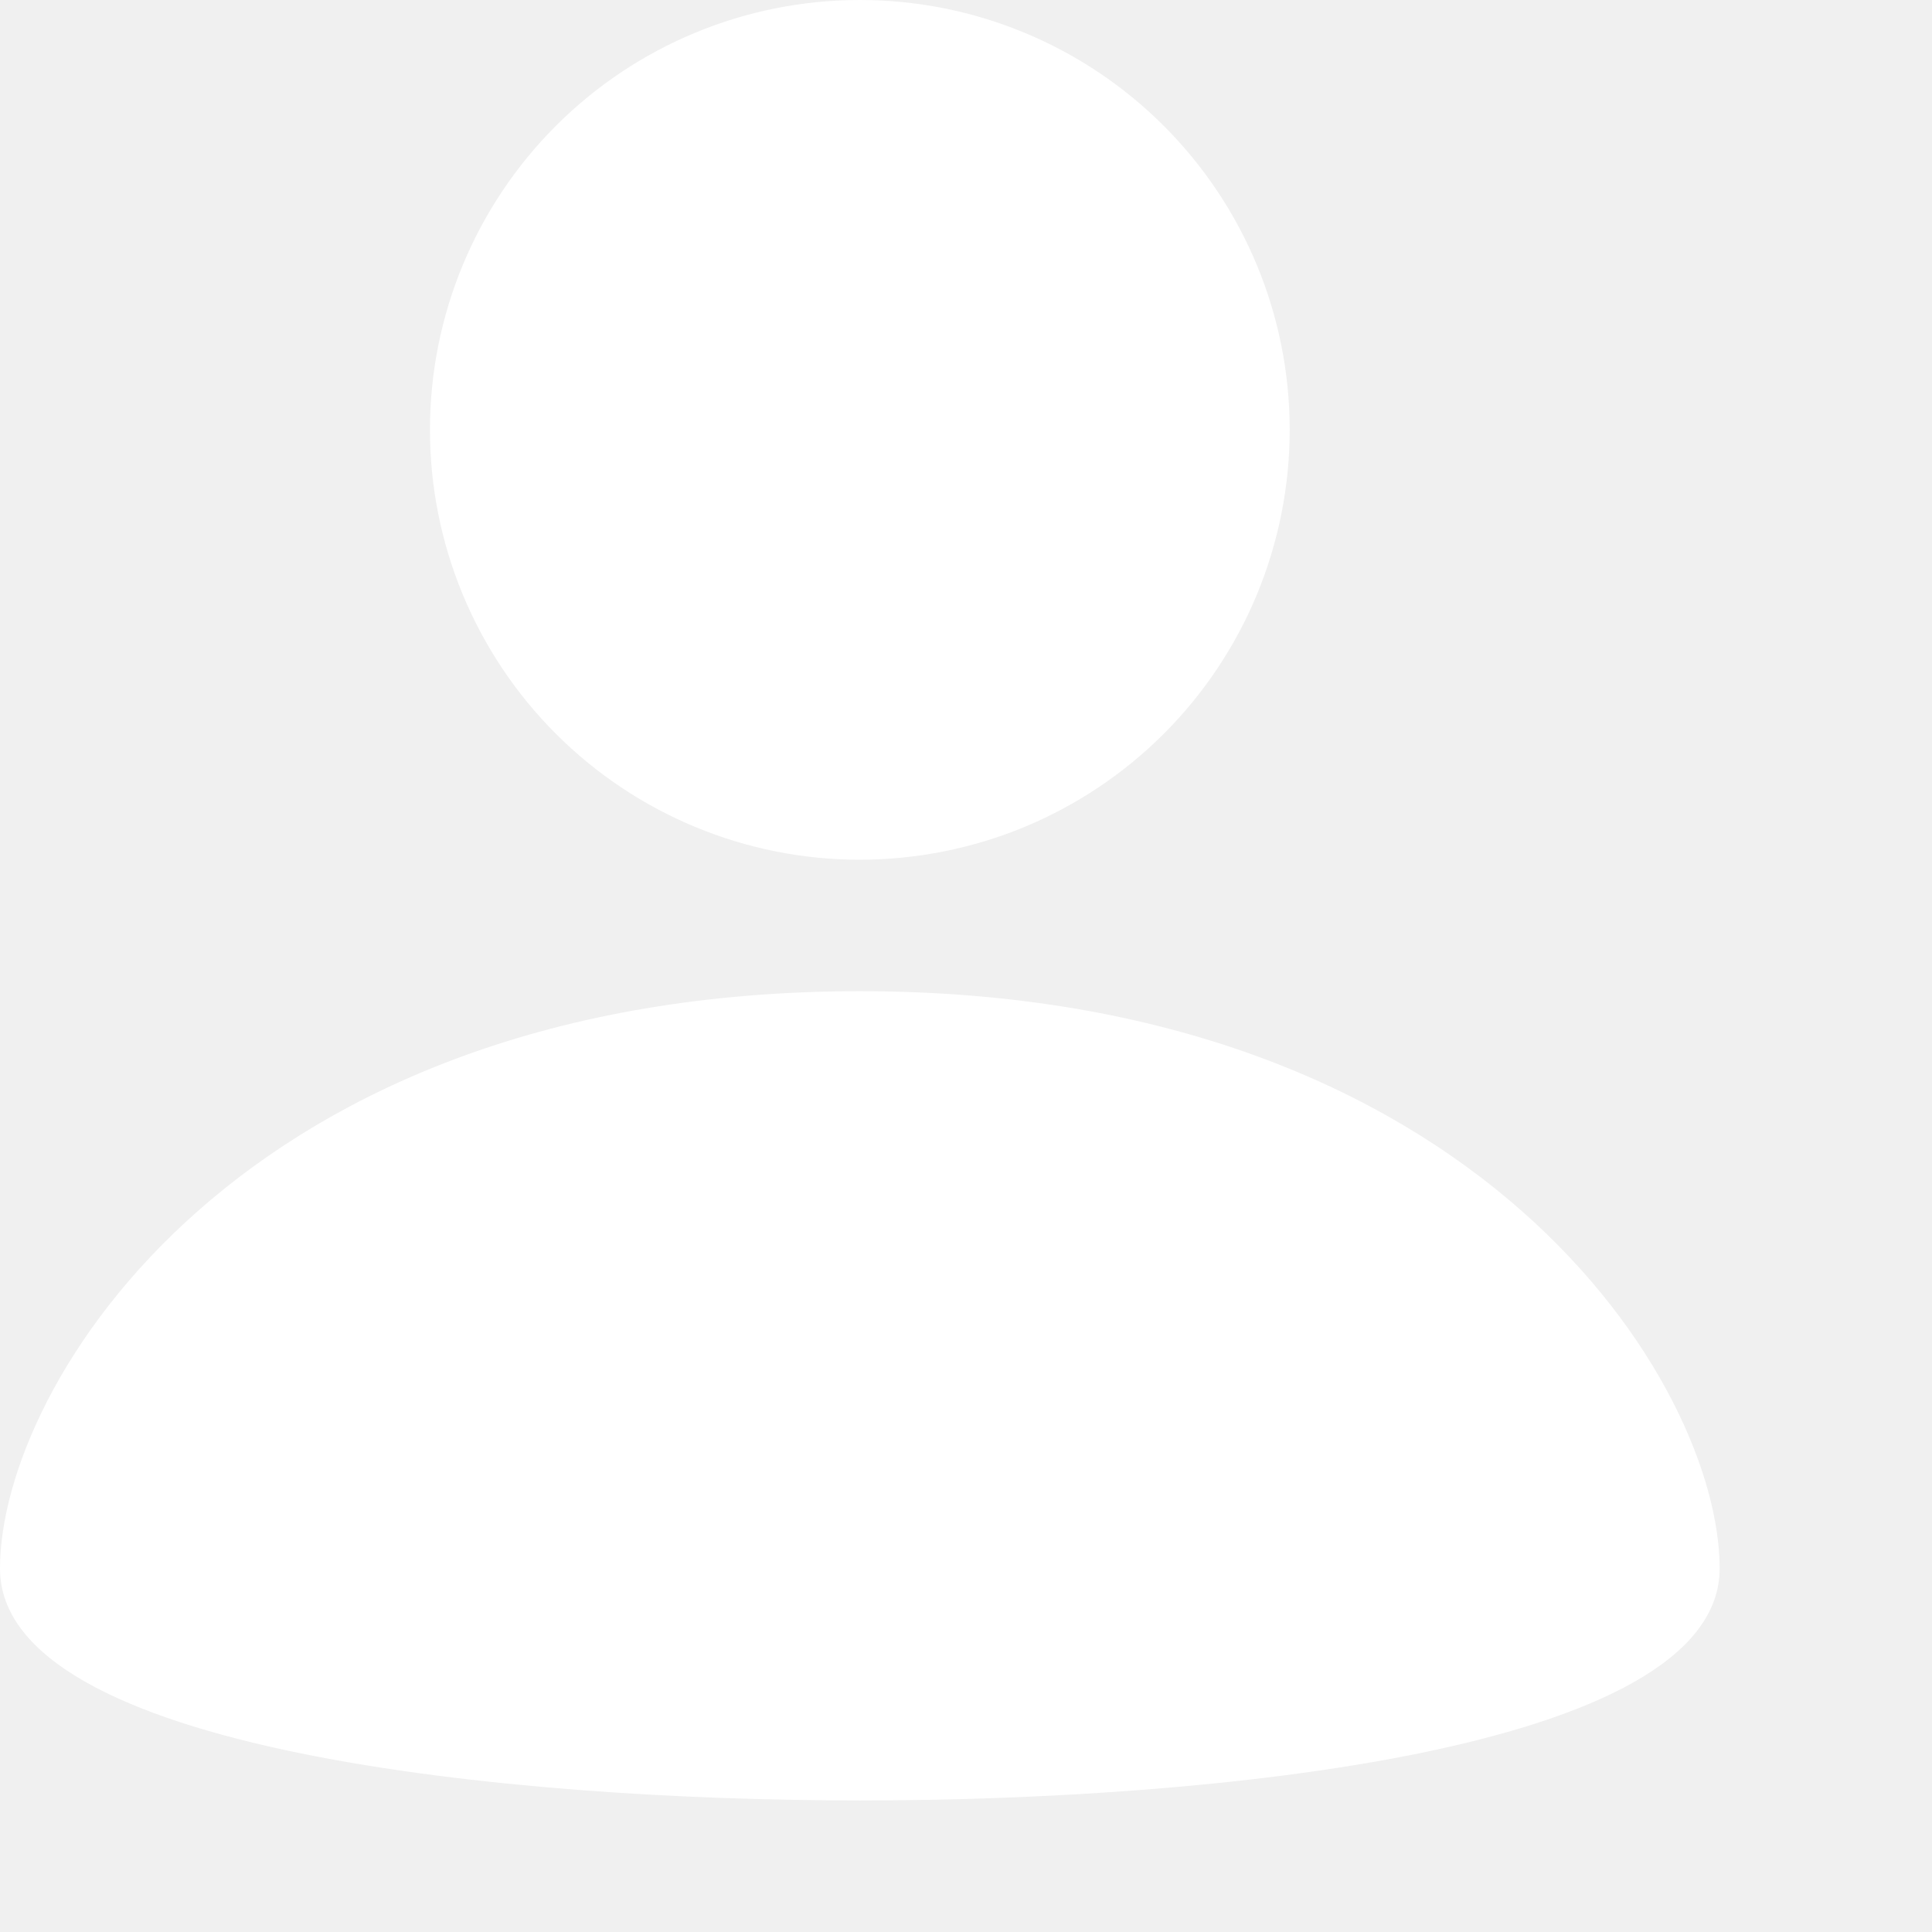
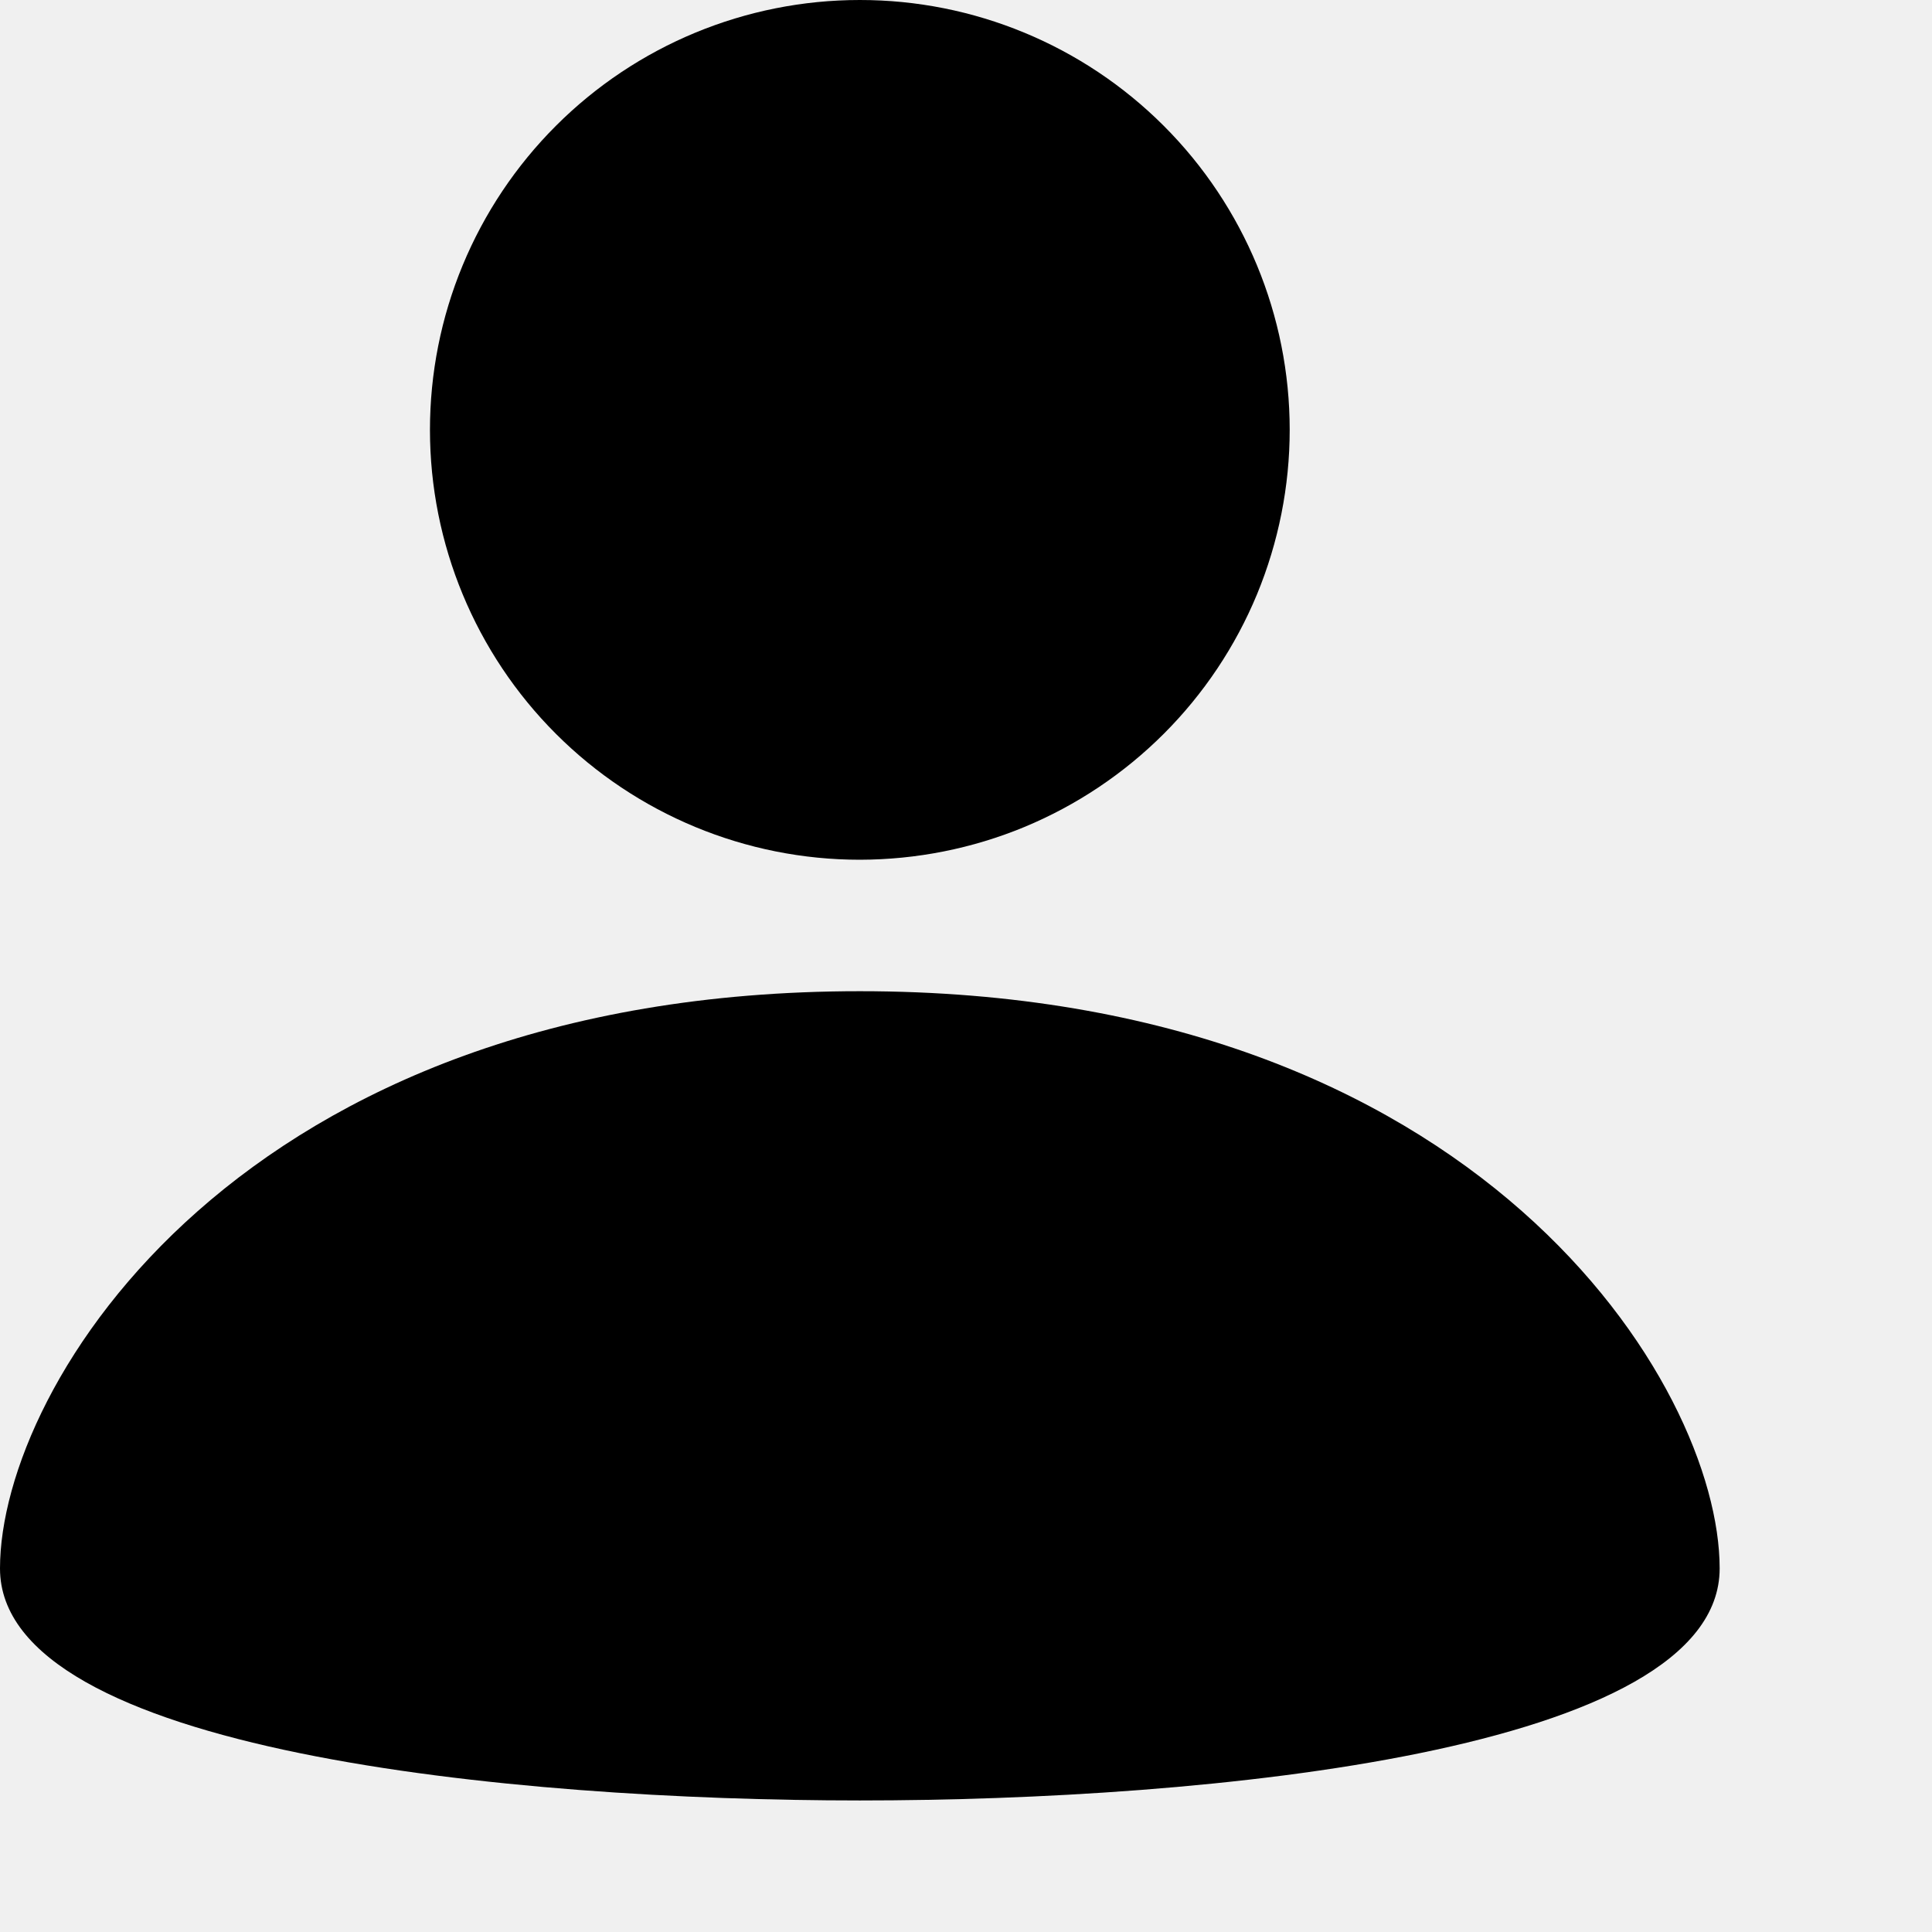
- <svg xmlns="http://www.w3.org/2000/svg" width="22" height="22" viewBox="0 0 22 22" fill="none">
-   <path id="Vector" fill-rule="evenodd" clip-rule="evenodd" d="M14.686 4.894C14.686 5.537 14.559 6.173 14.314 6.767C14.068 7.361 13.707 7.901 13.253 8.355C12.798 8.81 12.258 9.171 11.665 9.417C11.071 9.663 10.434 9.789 9.791 9.79C8.493 9.79 7.248 9.274 6.33 8.356C5.412 7.438 4.896 6.193 4.896 4.895C4.896 4.252 5.022 3.616 5.268 3.022C5.514 2.428 5.875 1.888 6.329 1.434C7.247 0.515 8.492 1.45078e-06 9.79 1.45078e-06C11.089 -0.001 12.334 0.515 13.252 1.433C14.17 2.351 14.686 3.596 14.686 4.894ZM9.791 11.287C2.742 11.287 0 15.773 0 17.86C0 19.946 5.837 20.502 9.791 20.502C13.745 20.502 19.582 19.946 19.582 17.86C19.582 15.773 16.84 11.287 9.791 11.287Z" fill="white" />
+ <svg xmlns="http://www.w3.org/2000/svg" width="22" height="22" viewBox="0 0 22 22" fill="current">
+   <path id="Vector" fill-rule="evenodd" clip-rule="evenodd" d="M14.686 4.894C14.686 5.537 14.559 6.173 14.314 6.767C14.068 7.361 13.707 7.901 13.253 8.355C12.798 8.81 12.258 9.171 11.665 9.417C11.071 9.663 10.434 9.789 9.791 9.79C8.493 9.79 7.248 9.274 6.33 8.356C5.412 7.438 4.896 6.193 4.896 4.895C4.896 4.252 5.022 3.616 5.268 3.022C5.514 2.428 5.875 1.888 6.329 1.434C7.247 0.515 8.492 1.45078e-06 9.79 1.45078e-06C11.089 -0.001 12.334 0.515 13.252 1.433C14.17 2.351 14.686 3.596 14.686 4.894ZM9.791 11.287C2.742 11.287 0 15.773 0 17.86C0 19.946 5.837 20.502 9.791 20.502C13.745 20.502 19.582 19.946 19.582 17.86C19.582 15.773 16.84 11.287 9.791 11.287Z" fill="current" />
</svg>
